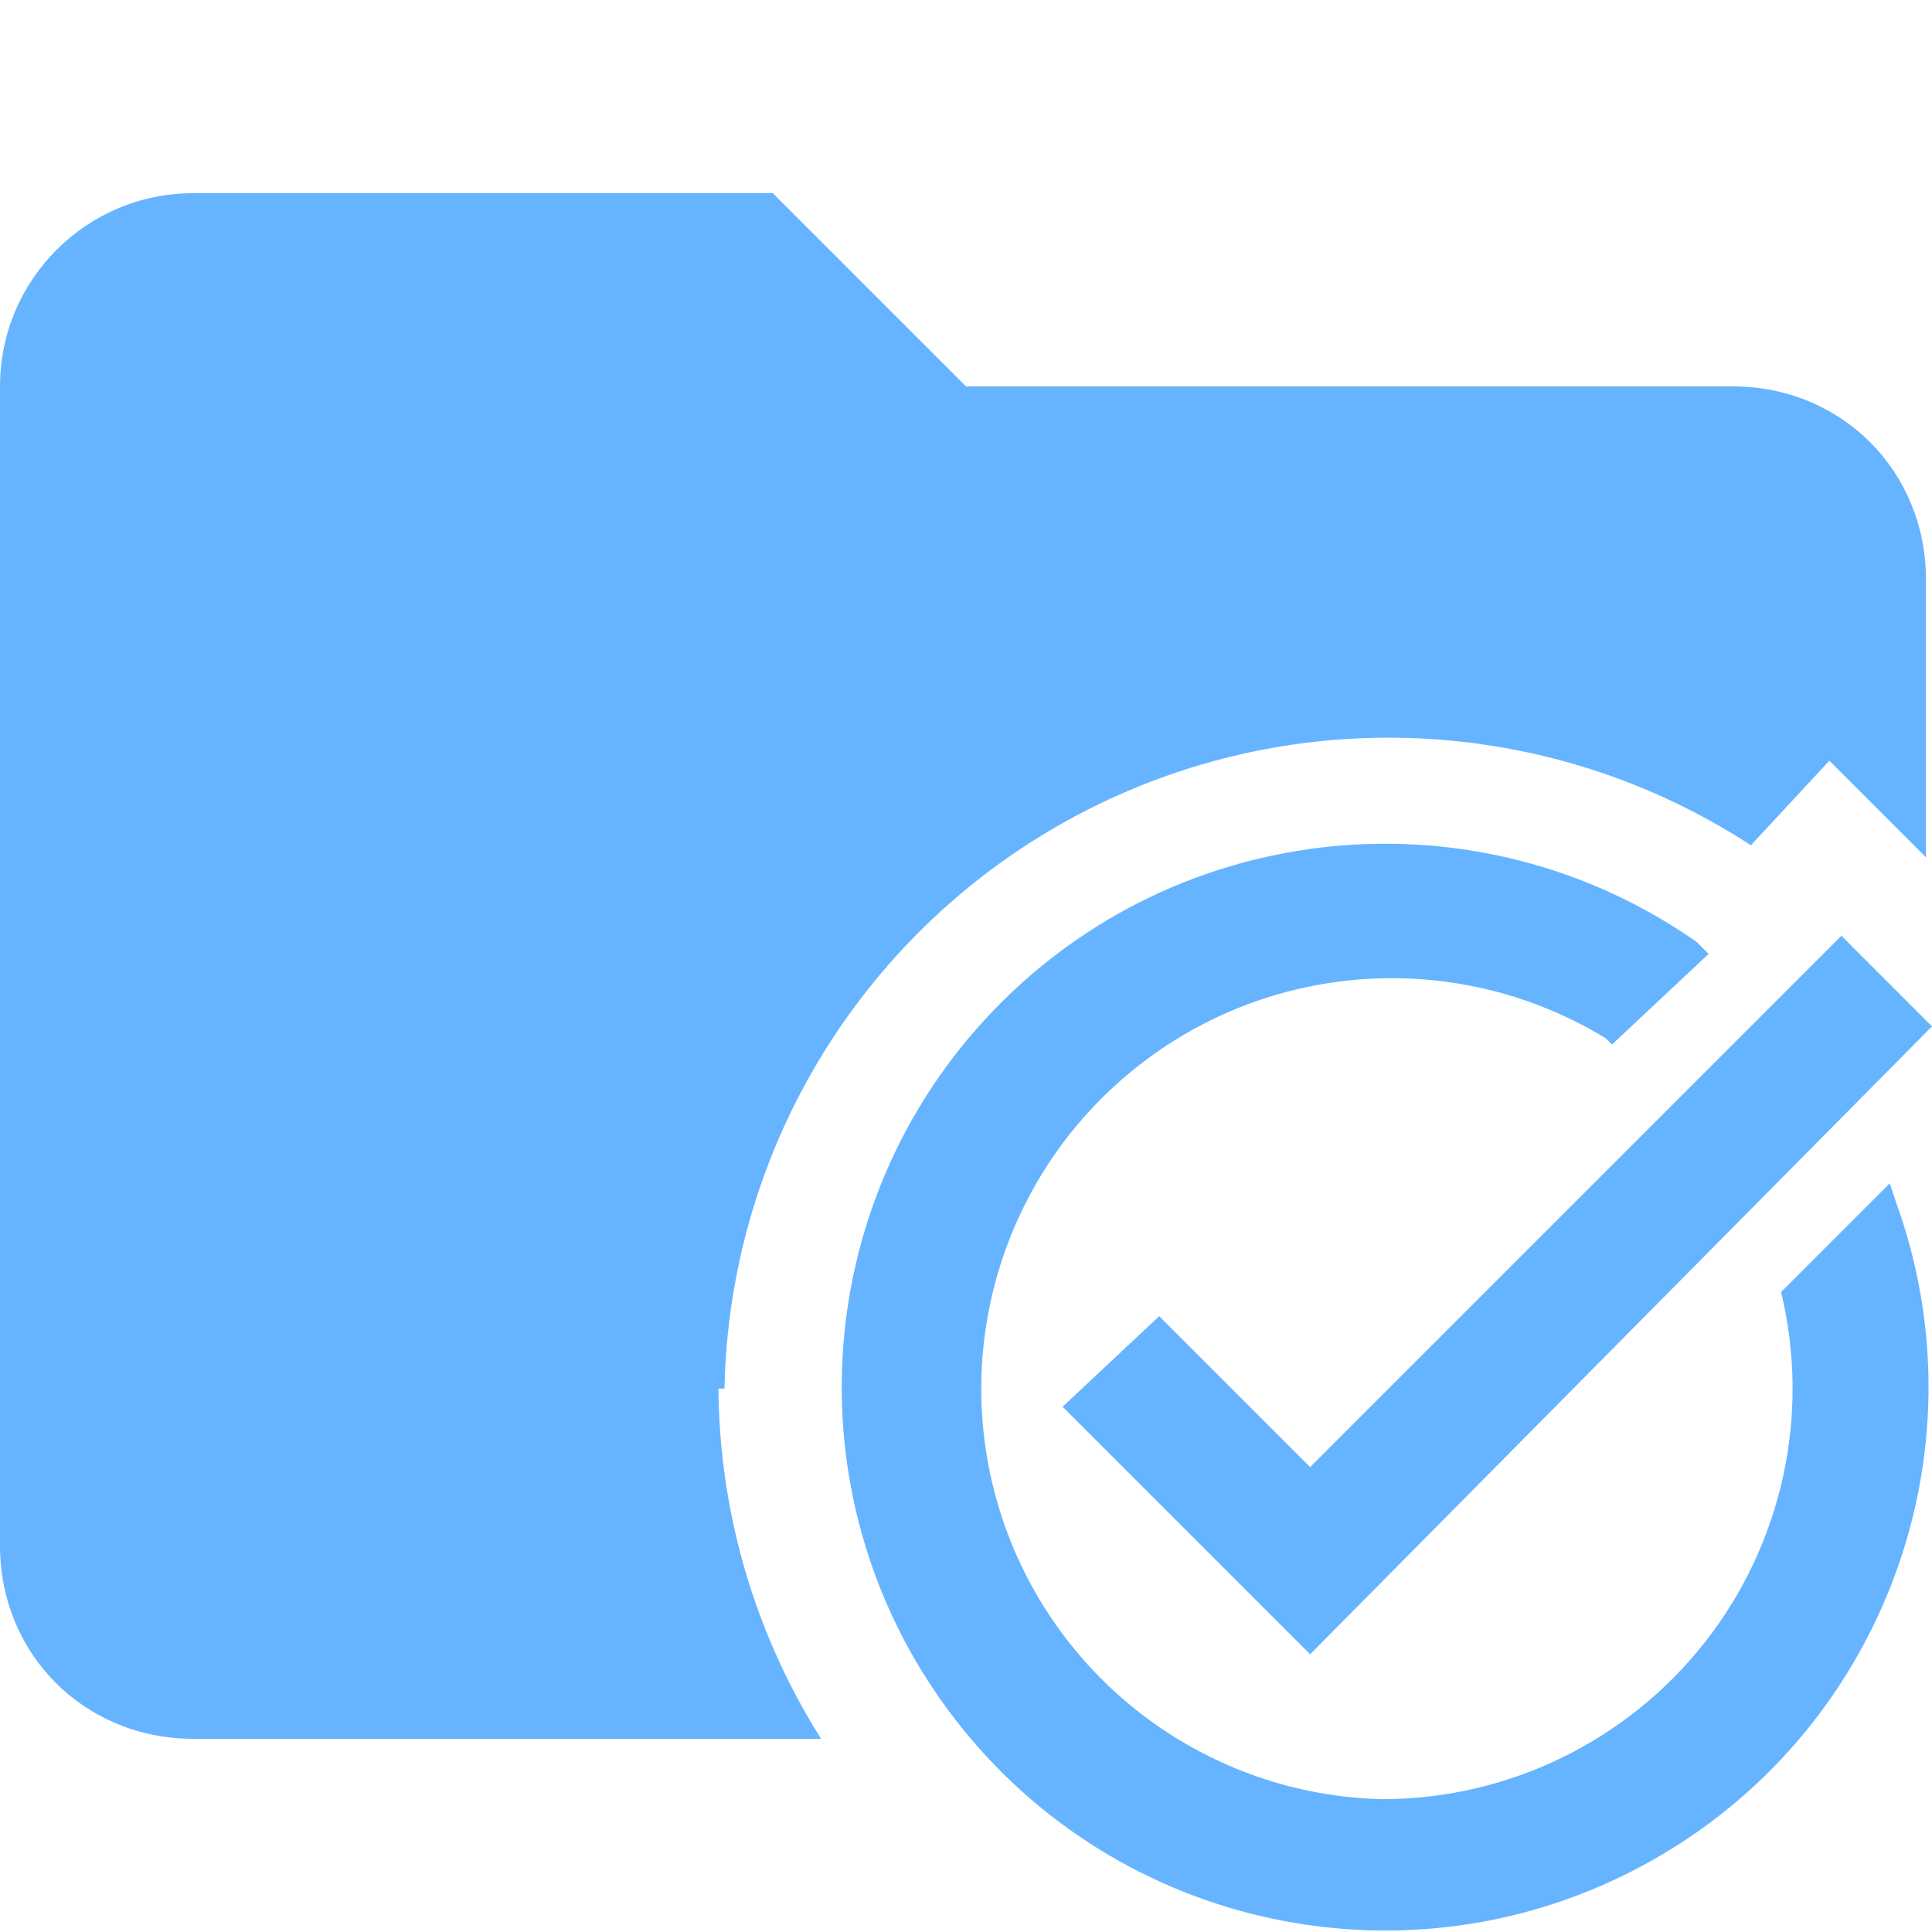
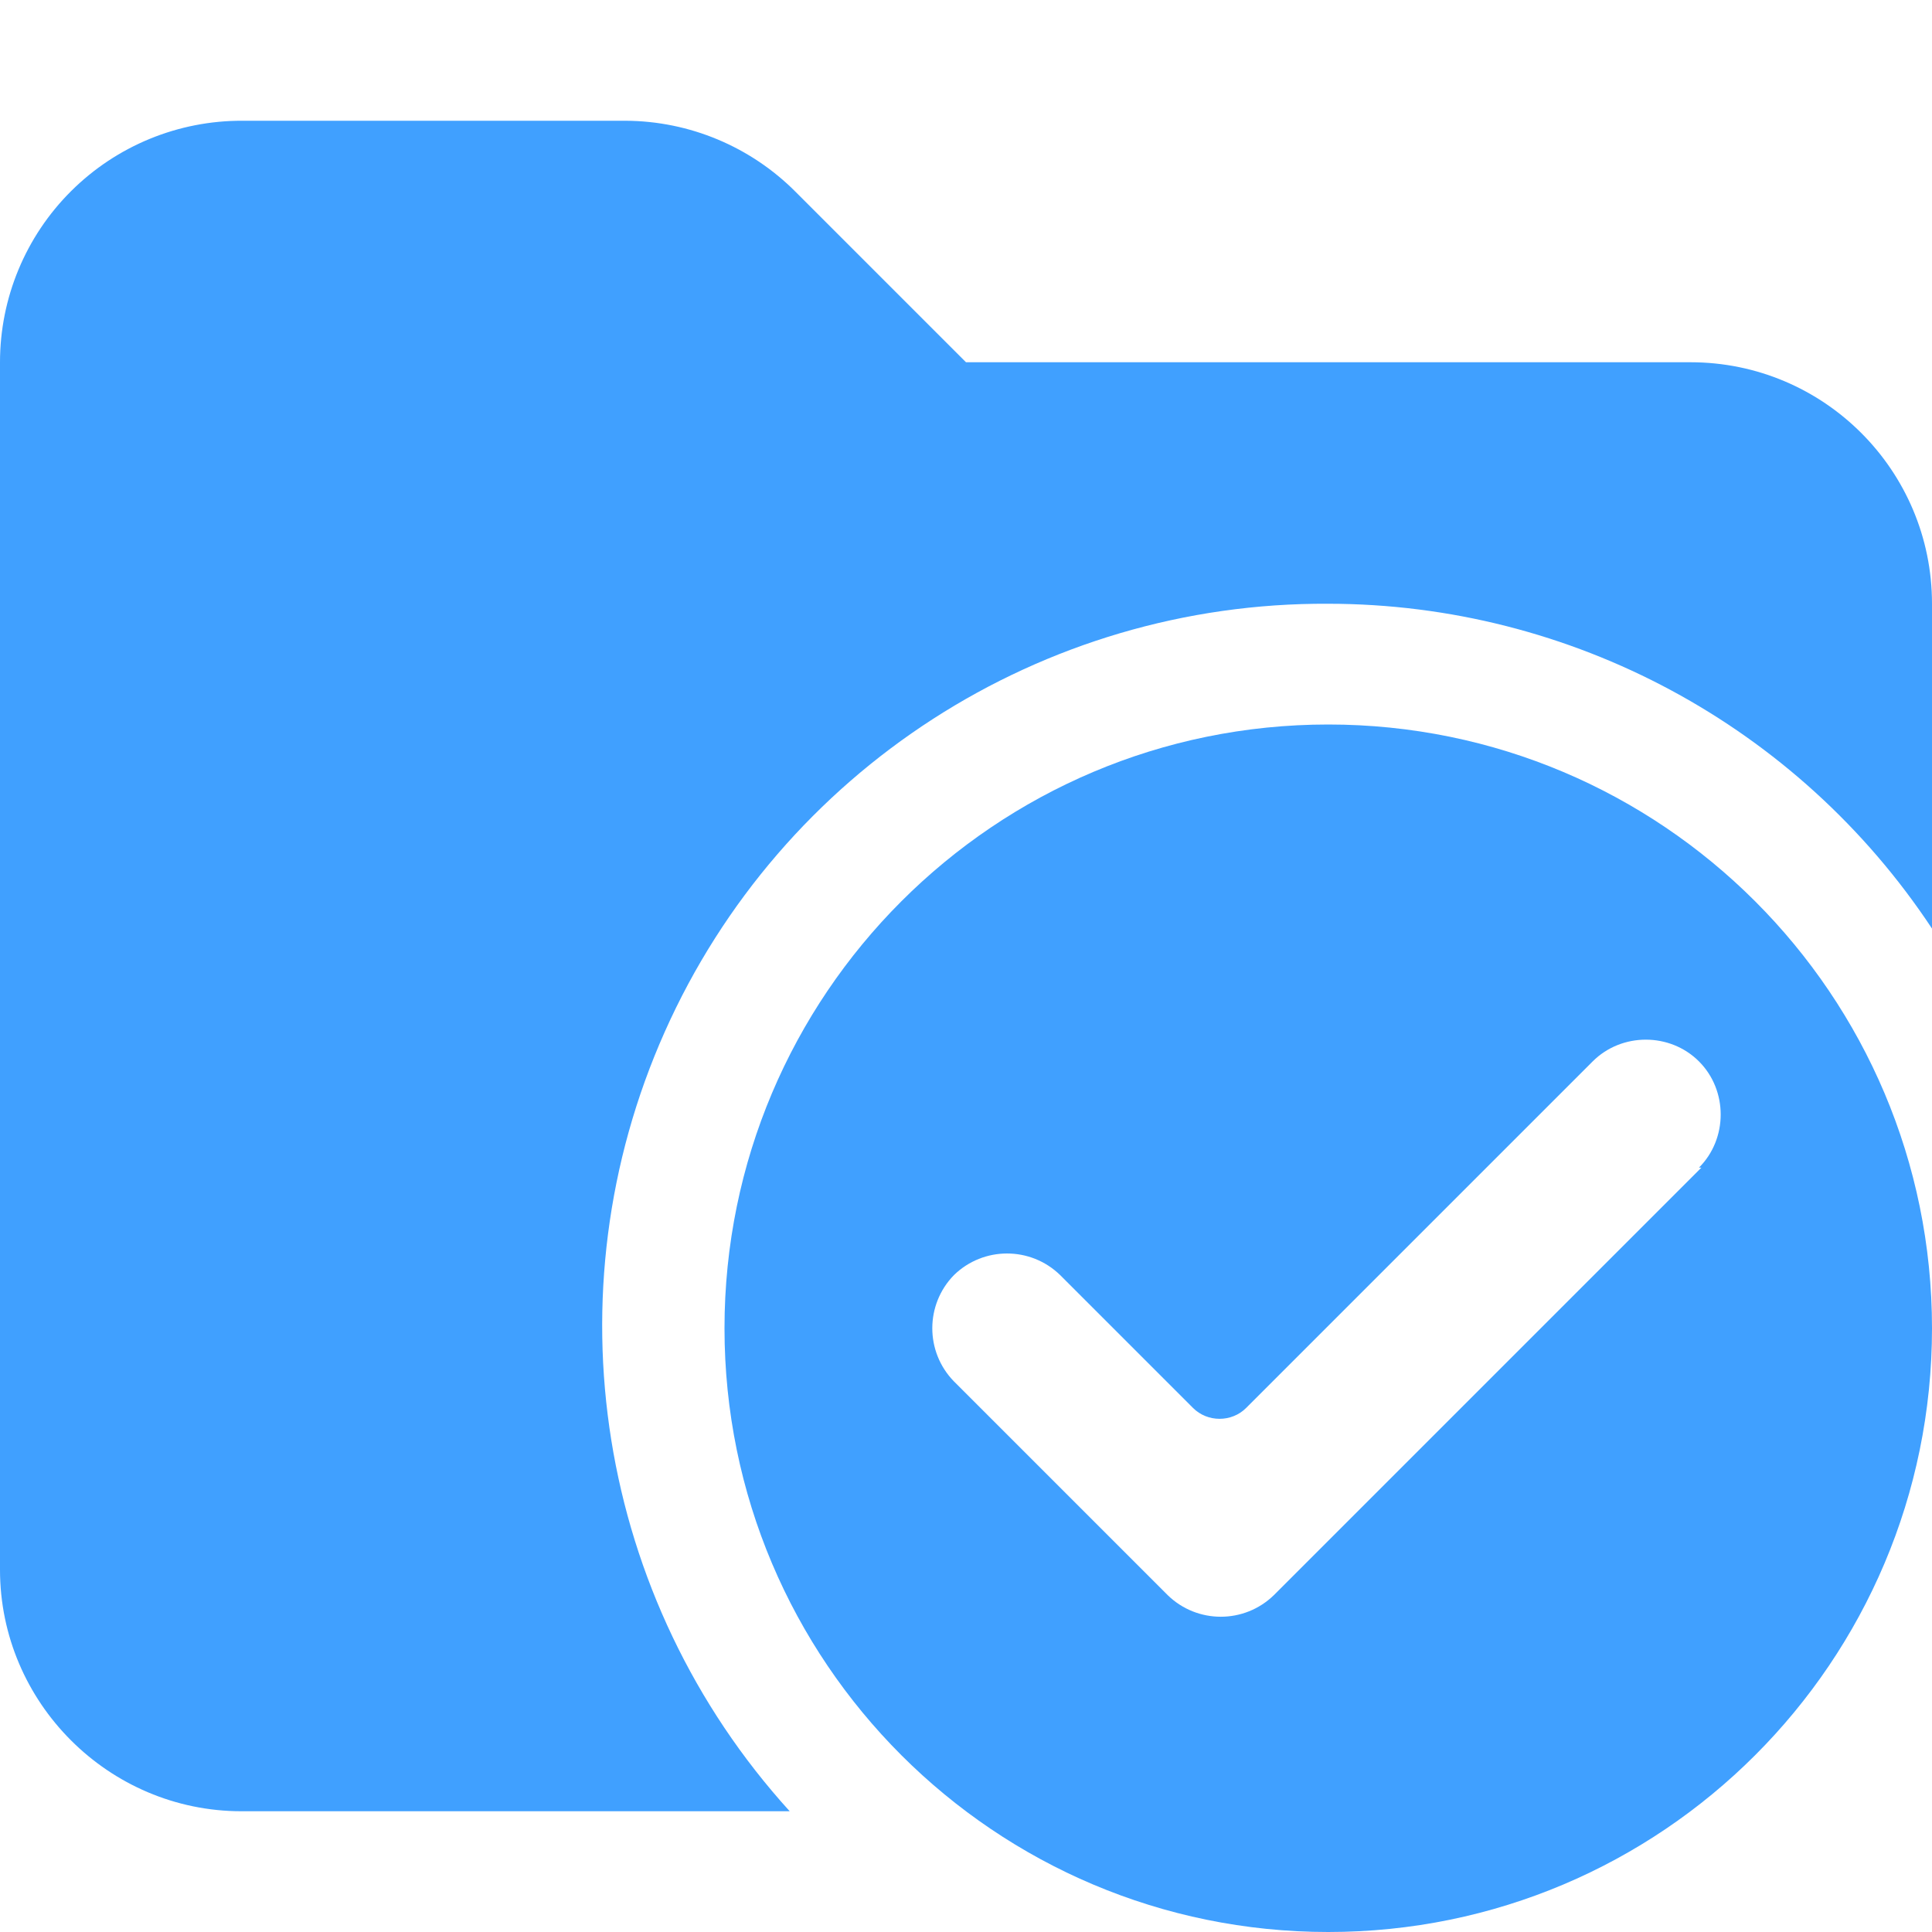
- <svg xmlns="http://www.w3.org/2000/svg" viewBox="0 0 32 32">
-   <path d="M12 23A11 11 0 0 1 29 14l1.3-1.4 1.6 1.6V9.6c0-1.8-1.4-3.2-3.2-3.2H16l-3.2-3.2H3.2A3.2 3.2 0 0 0 0 6.4v19.2c0 1.8 1.4 3.2 3.2 3.2h10.4a11 11 0 0 1-1.7-5.8Z" fill="#66b4ff" />
-   <path fill="#66b4ff" d="m19.2 21.8-1.6 1.5 4.1 4.1L32 17l-1.5-1.5-8.8 8.8-2.5-2.5z" />
-   <path d="m31.3 19.6-1.8 1.8a6.8 6.8 0 0 1-6.6 8.4 6.8 6.8 0 1 1 3.7-12.6l.1.1 1.6-1.5-.2-.2a9 9 0 1 0 3.3 4.3l-.1-.3Z" fill="#66b4ff" />
+ <svg xmlns="http://www.w3.org/2000/svg" viewBox="0 0 16 16">
+   <path fill="#40a0ff" d="M14 3H8L6.59 1.59A2 2 0 0 0 5.18 1H2.01A2 2 0 0 0 0 3v10c0 1.1.9 2 2 2h4.54A5.98 5.98 0 0 1 11 5a6 6 0 0 1 5 2.69V5a2 2 0 0 0-2-2" />
+   <path fill="#40a0ff" d="M11 6a5 5 0 1 0 0 10 5 5 0 0 0 0-10m3.09 3.67-3.54 3.54a.63.63 0 0 1-.88 0L7.9 11.44a.63.63 0 0 1 0-.88.63.63 0 0 1 .88 0l1.1 1.1c.12.12.32.12.44 0l2.87-2.87c.24-.24.64-.24.88 0s.24.64 0 .88Z" />
</svg>
